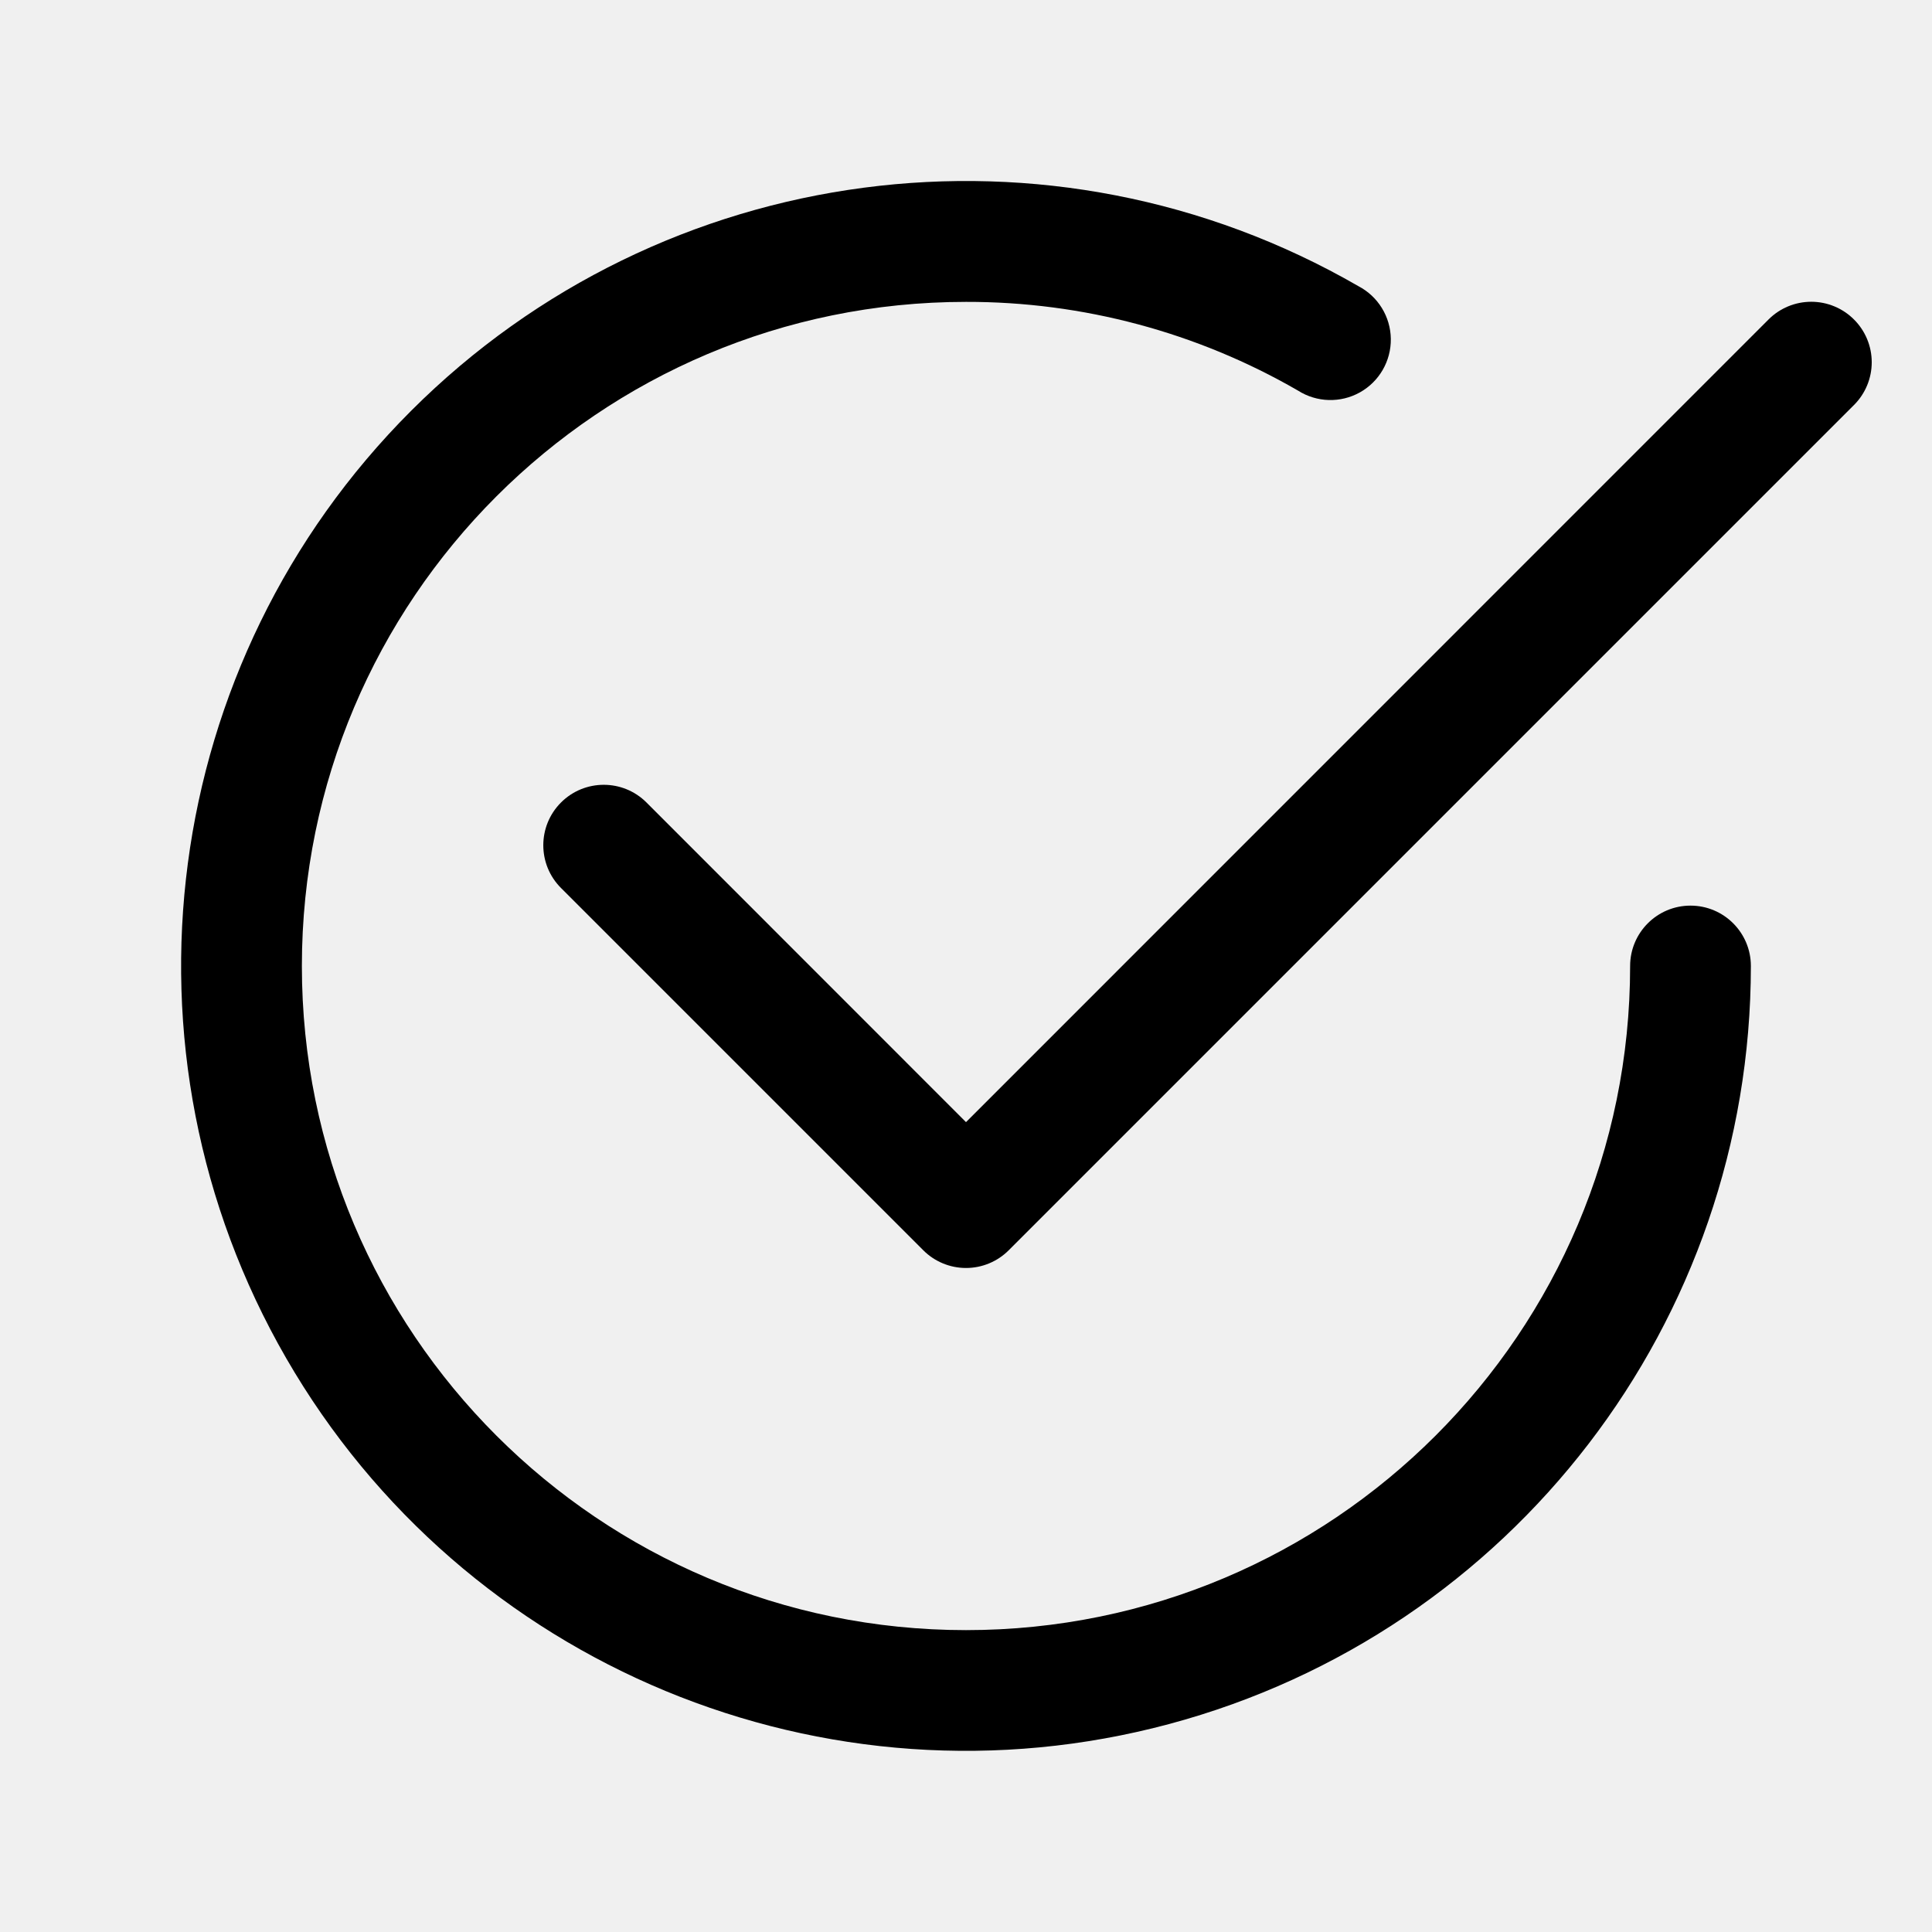
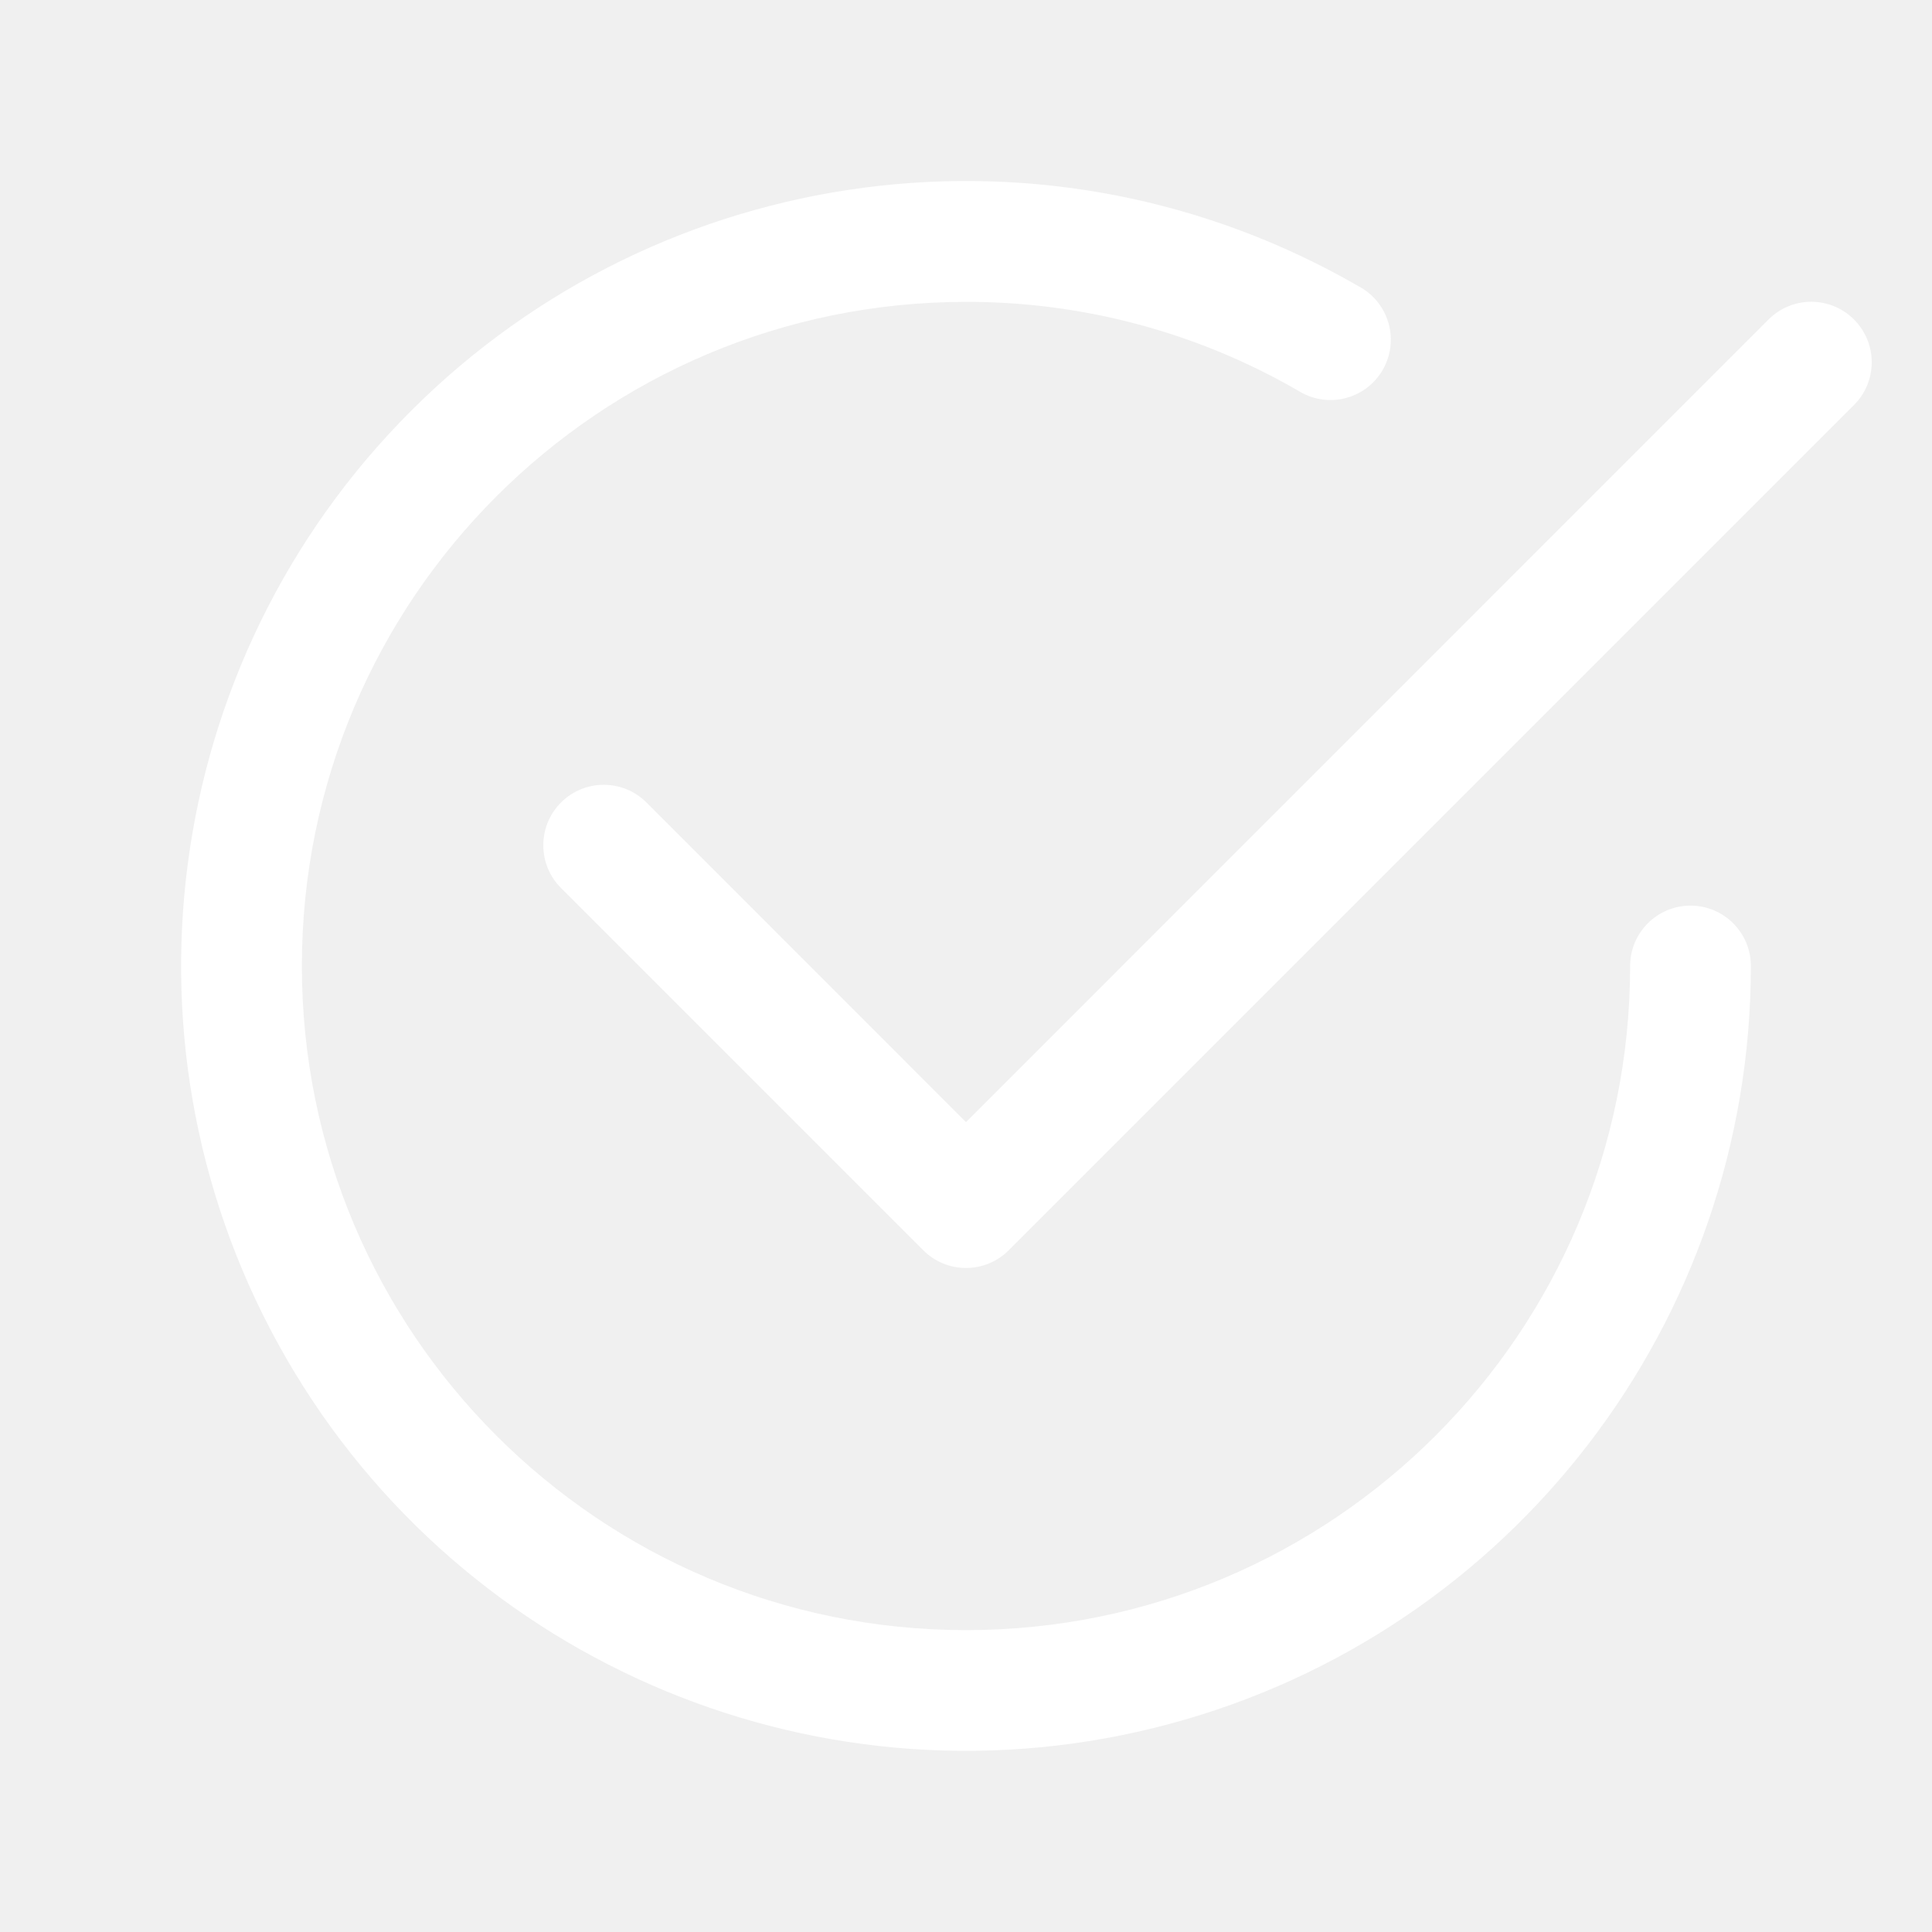
- <svg xmlns="http://www.w3.org/2000/svg" class="bi bi-check-circle" width="1em" height="1em" viewBox="0 0 16 16" fill="currentColor">
+ <svg xmlns="http://www.w3.org/2000/svg" width="1em" height="1em" viewBox="0 0 16 16" fill="white">
  <path fill-rule="evenodd" d="M15.354 2.646a.5.5 0 010 .708l-7 7a.5.5 0 01-.708 0l-3-3a.5.5 0 11.708-.708L8 9.293l6.646-6.647a.5.5 0 01.708 0z" clip-rule="evenodd" />
  <path fill-rule="evenodd" d="M8 2.5A5.5 5.5 0 1013.5 8a.5.5 0 011 0 6.5 6.5 0 11-3.25-5.63.5.5 0 11-.5.865A5.472 5.472 0 008 2.5z" clip-rule="evenodd" />
</svg>
